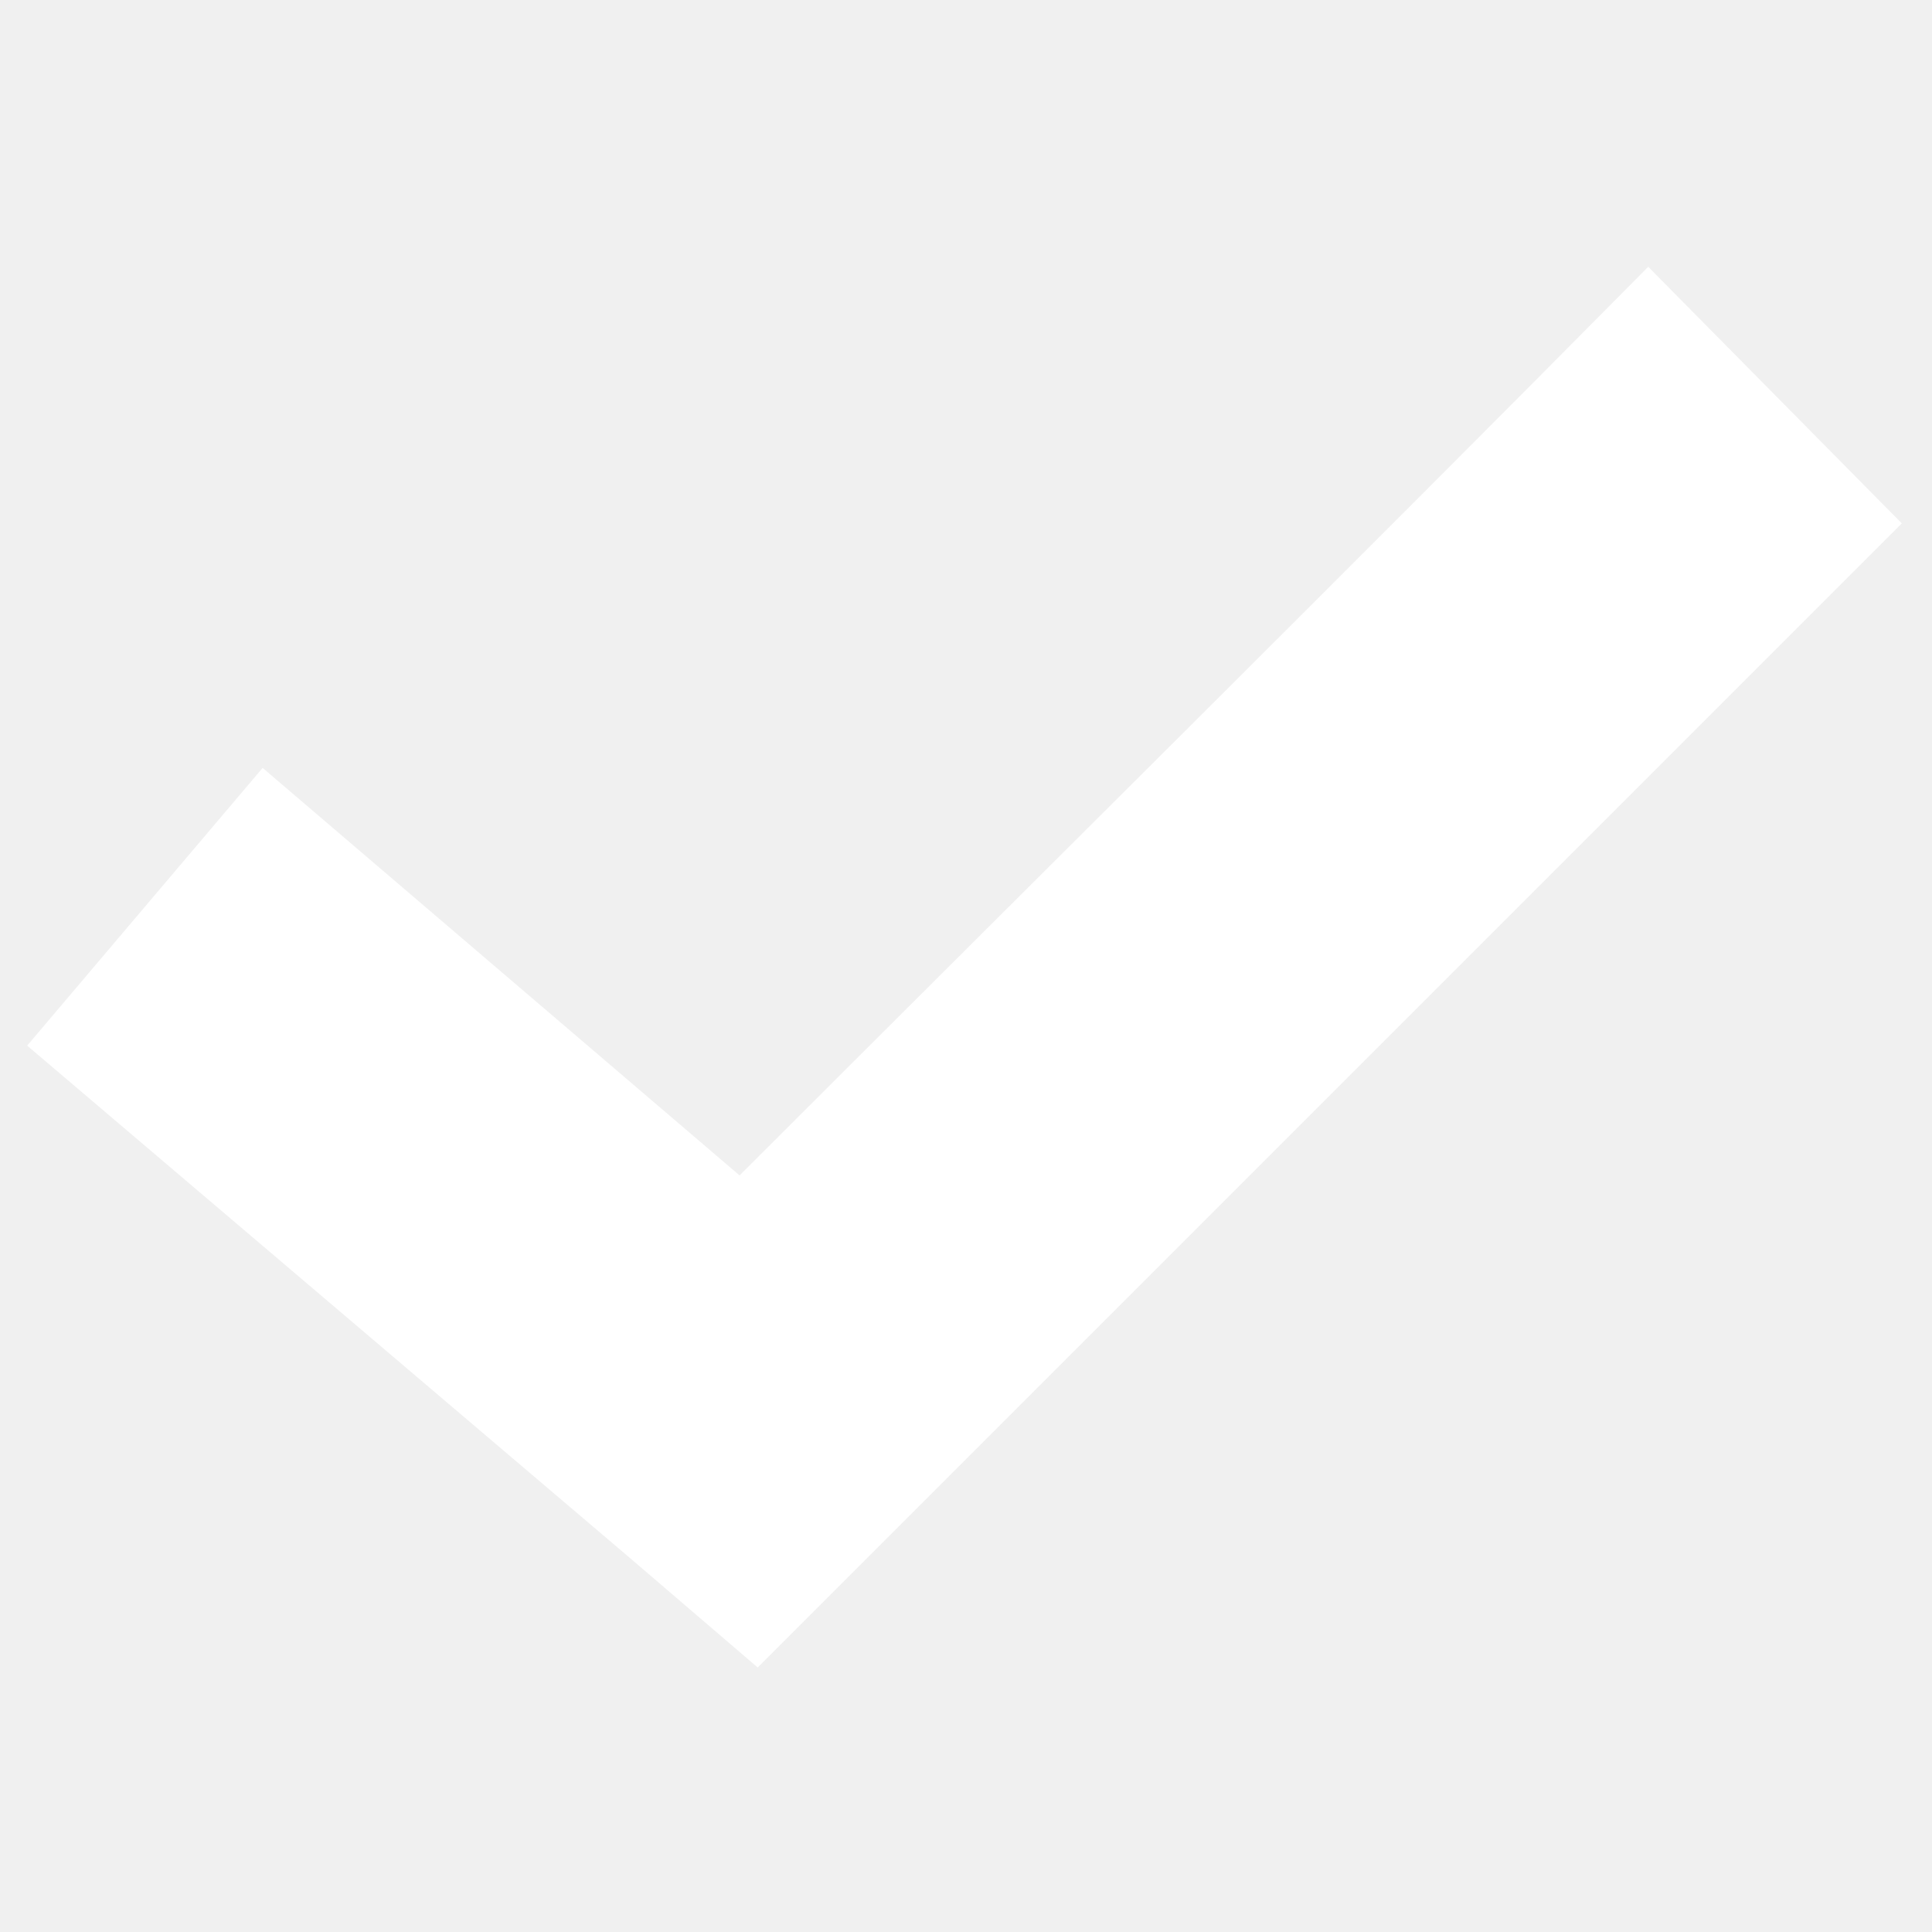
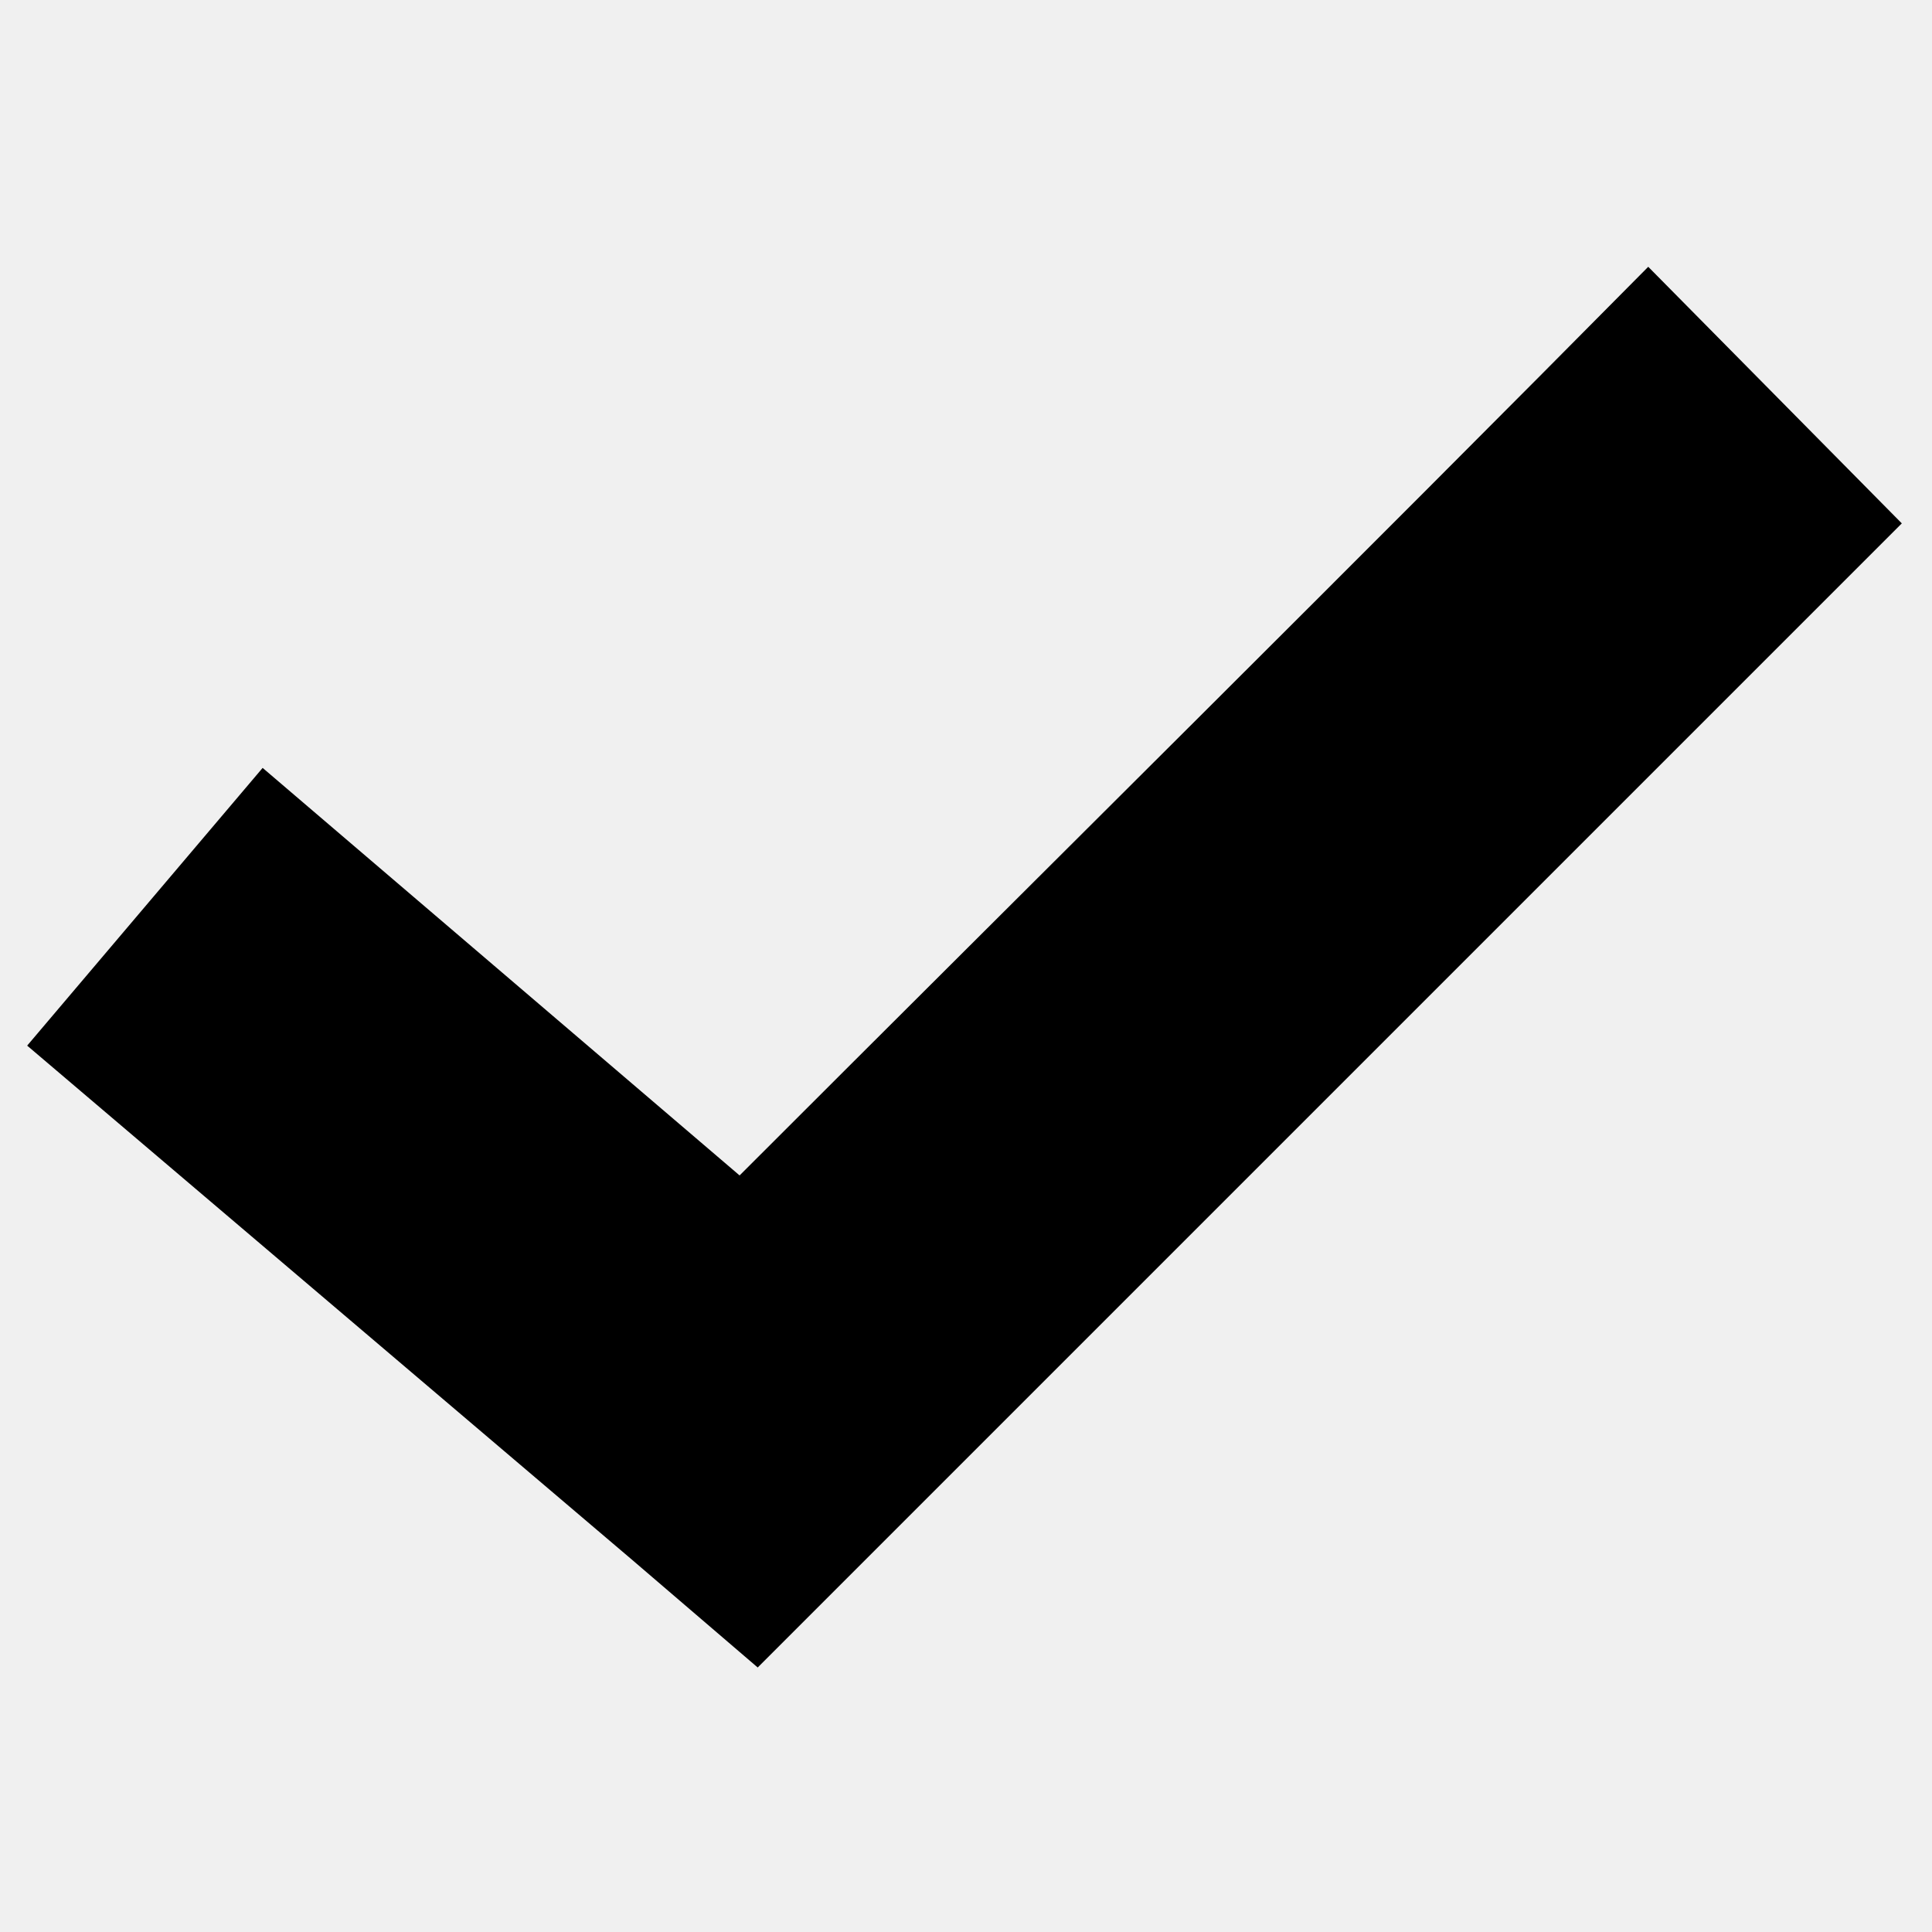
<svg xmlns="http://www.w3.org/2000/svg" version="1.1" id="Layer_1" x="0px" y="0px" viewBox="0 0 64 64" style="enable-background:new 0 0 64 64;" xml:space="preserve">
-   <style type="text/css">
- 	.st0{fill:#FFFFFF;}
- </style>
  <g transform="translate(0,-952.3622)">
-     <path class="st0" d="M54.6,961.2c-9.4,9.5-20.3,20.3-30.1,30.1L8.7,977.8L0.9,987l20,17l4.2,3.6l3.9-3.9c10.7-10.7,23.3-23.3,34-34   L54.6,961.2z" />
+     <path d="M54.6,961.2c-9.4,9.5-20.3,20.3-30.1,30.1L8.7,977.8L0.9,987l20,17l4.2,3.6l3.9-3.9c10.7-10.7,23.3-23.3,34-34L54.6,961.2z   " />
  </g>
</svg>
